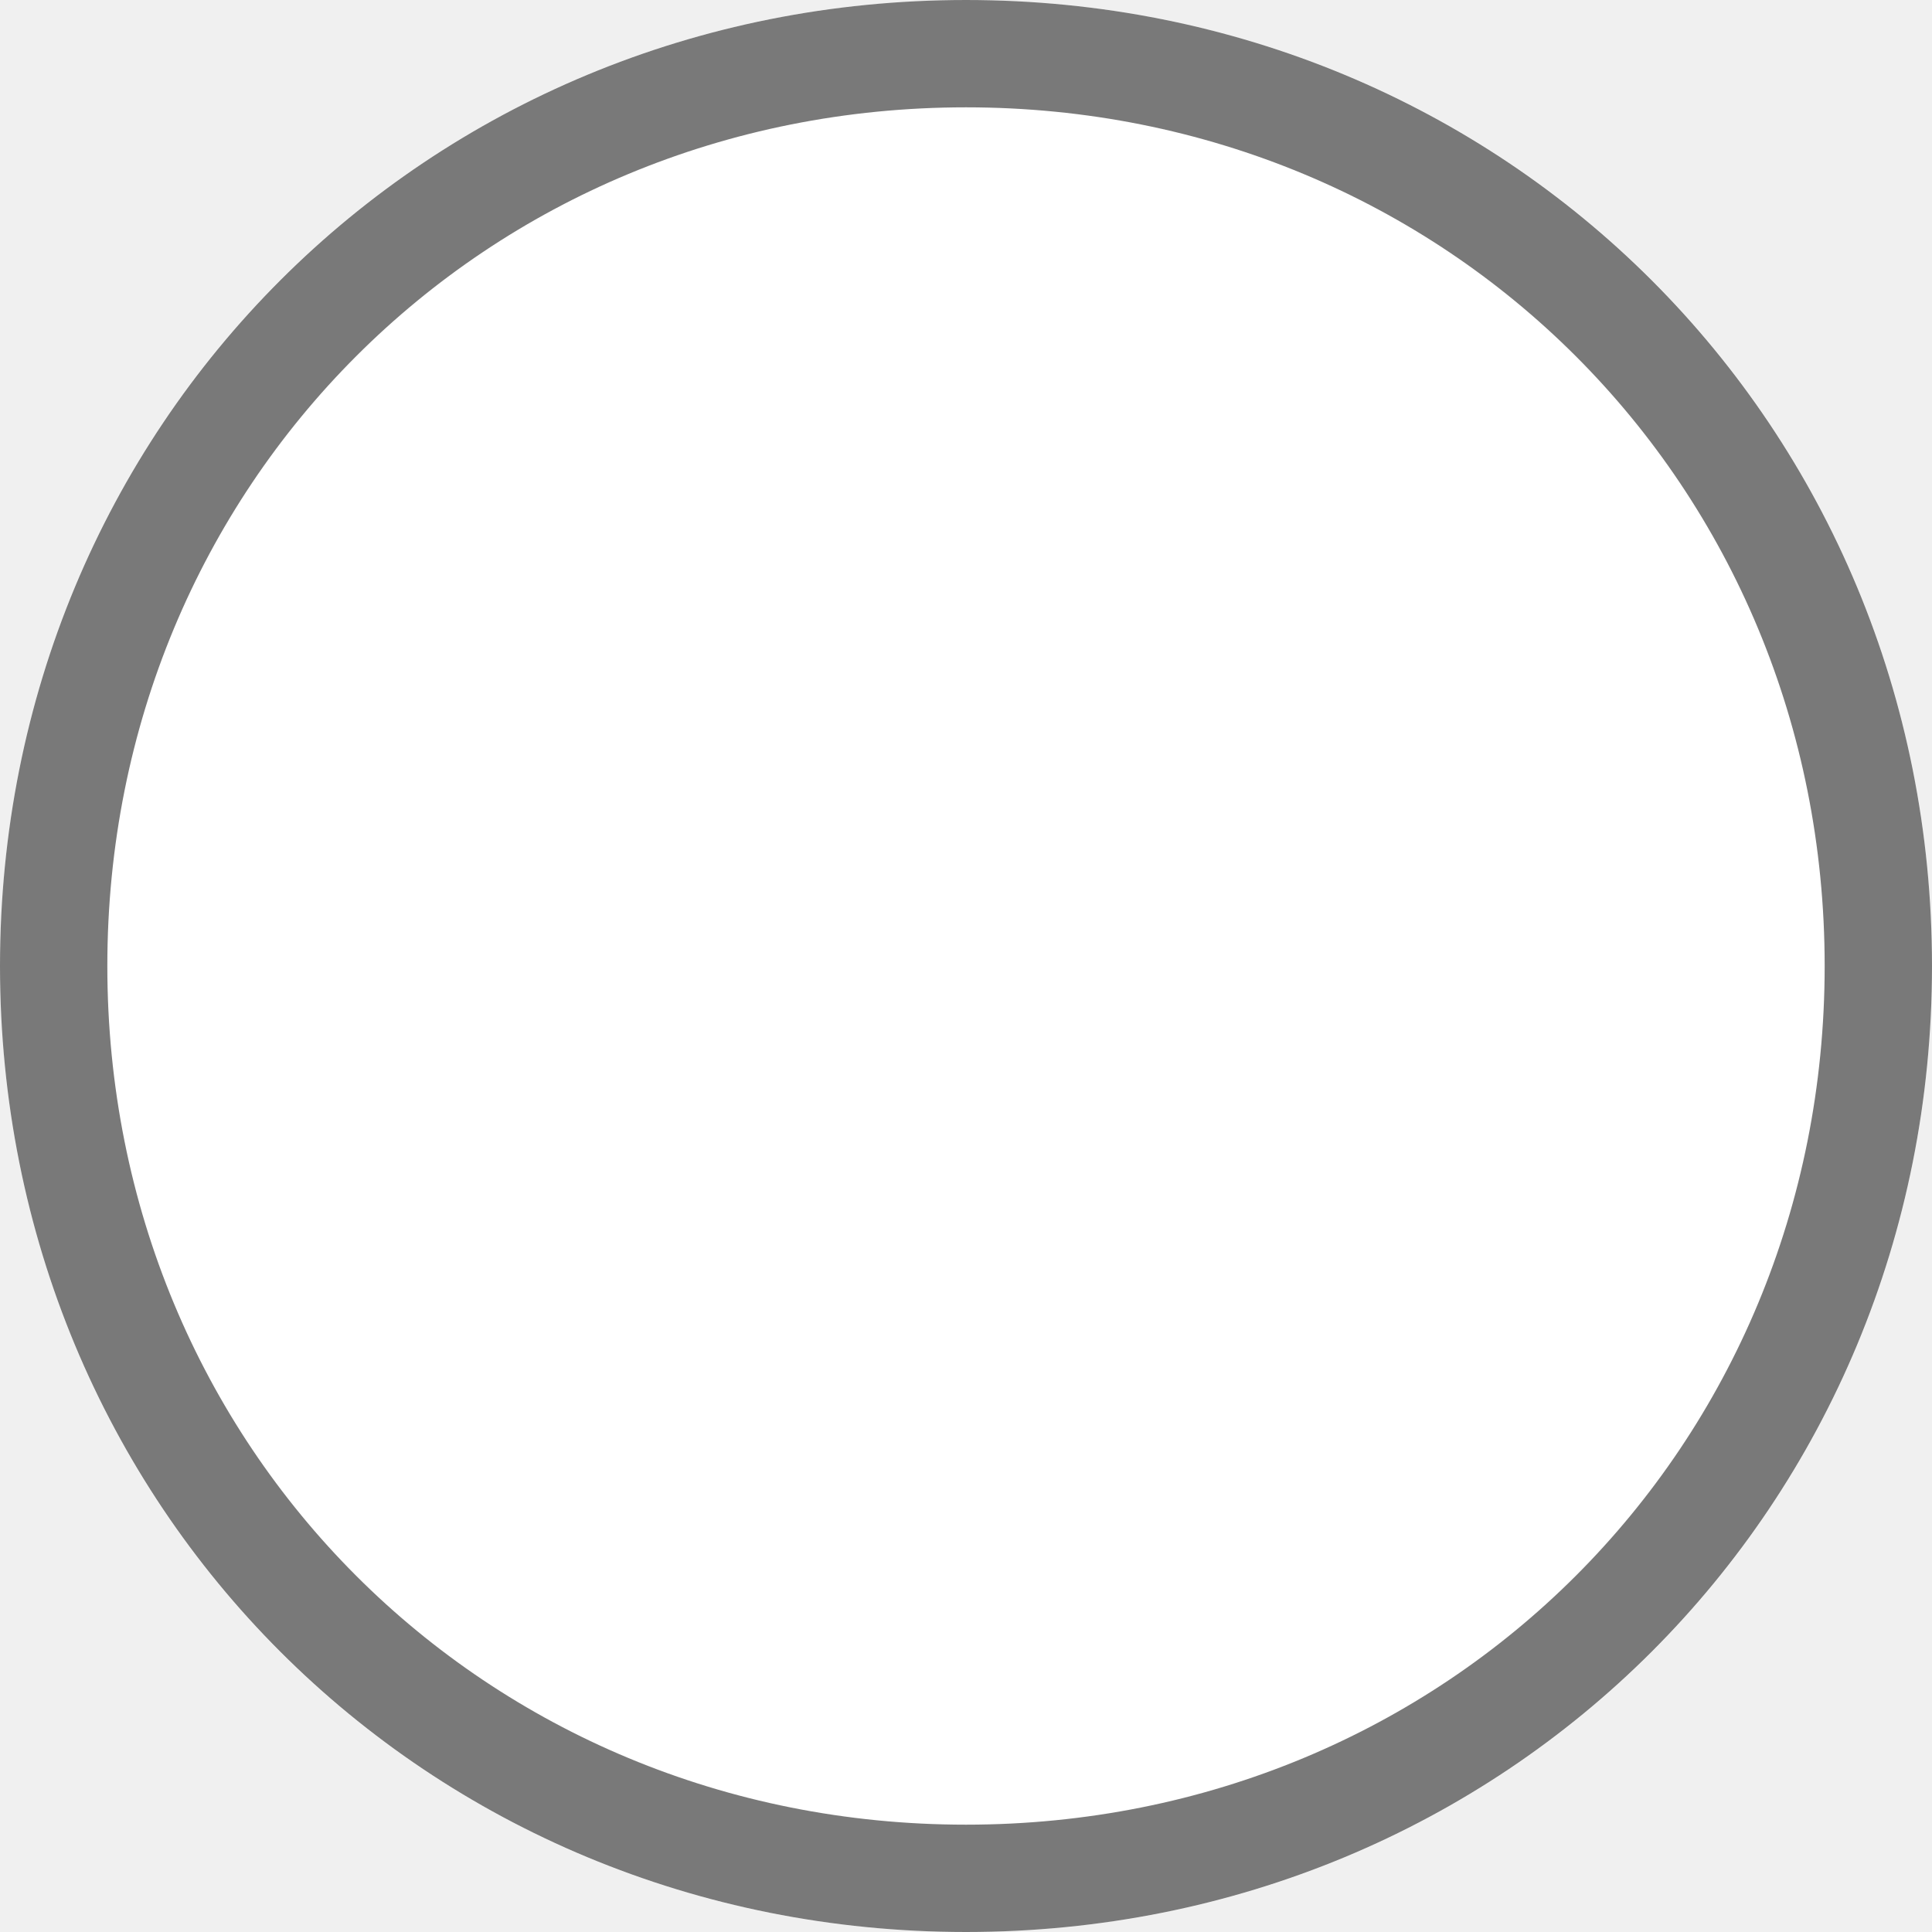
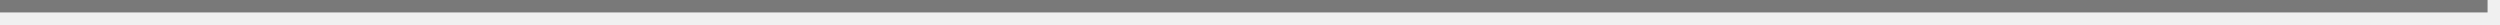
- <svg xmlns="http://www.w3.org/2000/svg" version="1.1" width="18px" height="18px">
-   <g transform="matrix(1 0 0 1 -87 -64 )">
-     <path d="M 96 64  C 101.04 64  105 67.96  105 73  C 105 78.04  101.04 82  96 82  C 90.96 82  87 78.04  87 73  C 87 67.96  90.96 64  96 64  Z " fill-rule="nonzero" fill="#ffffff" stroke="none" />
-     <path d="M 96 64.5  C 100.76 64.5  104.5 68.24  104.5 73  C 104.5 77.76  100.76 81.5  96 81.5  C 91.24 81.5  87.5 77.76  87.5 73  C 87.5 68.24  91.24 64.5  96 64.5  Z " stroke-width="1" stroke="#797979" fill="none" />
+ <svg xmlns="http://www.w3.org/2000/svg" version="1.1" width="201px" height="2px">
+   <g transform="matrix(1 0 0 1 -78 -73 )">
+     <path d="M 78 73.5  L 278 73.5  " stroke-width="1" stroke="#797979" fill="none" />
  </g>
</svg>
